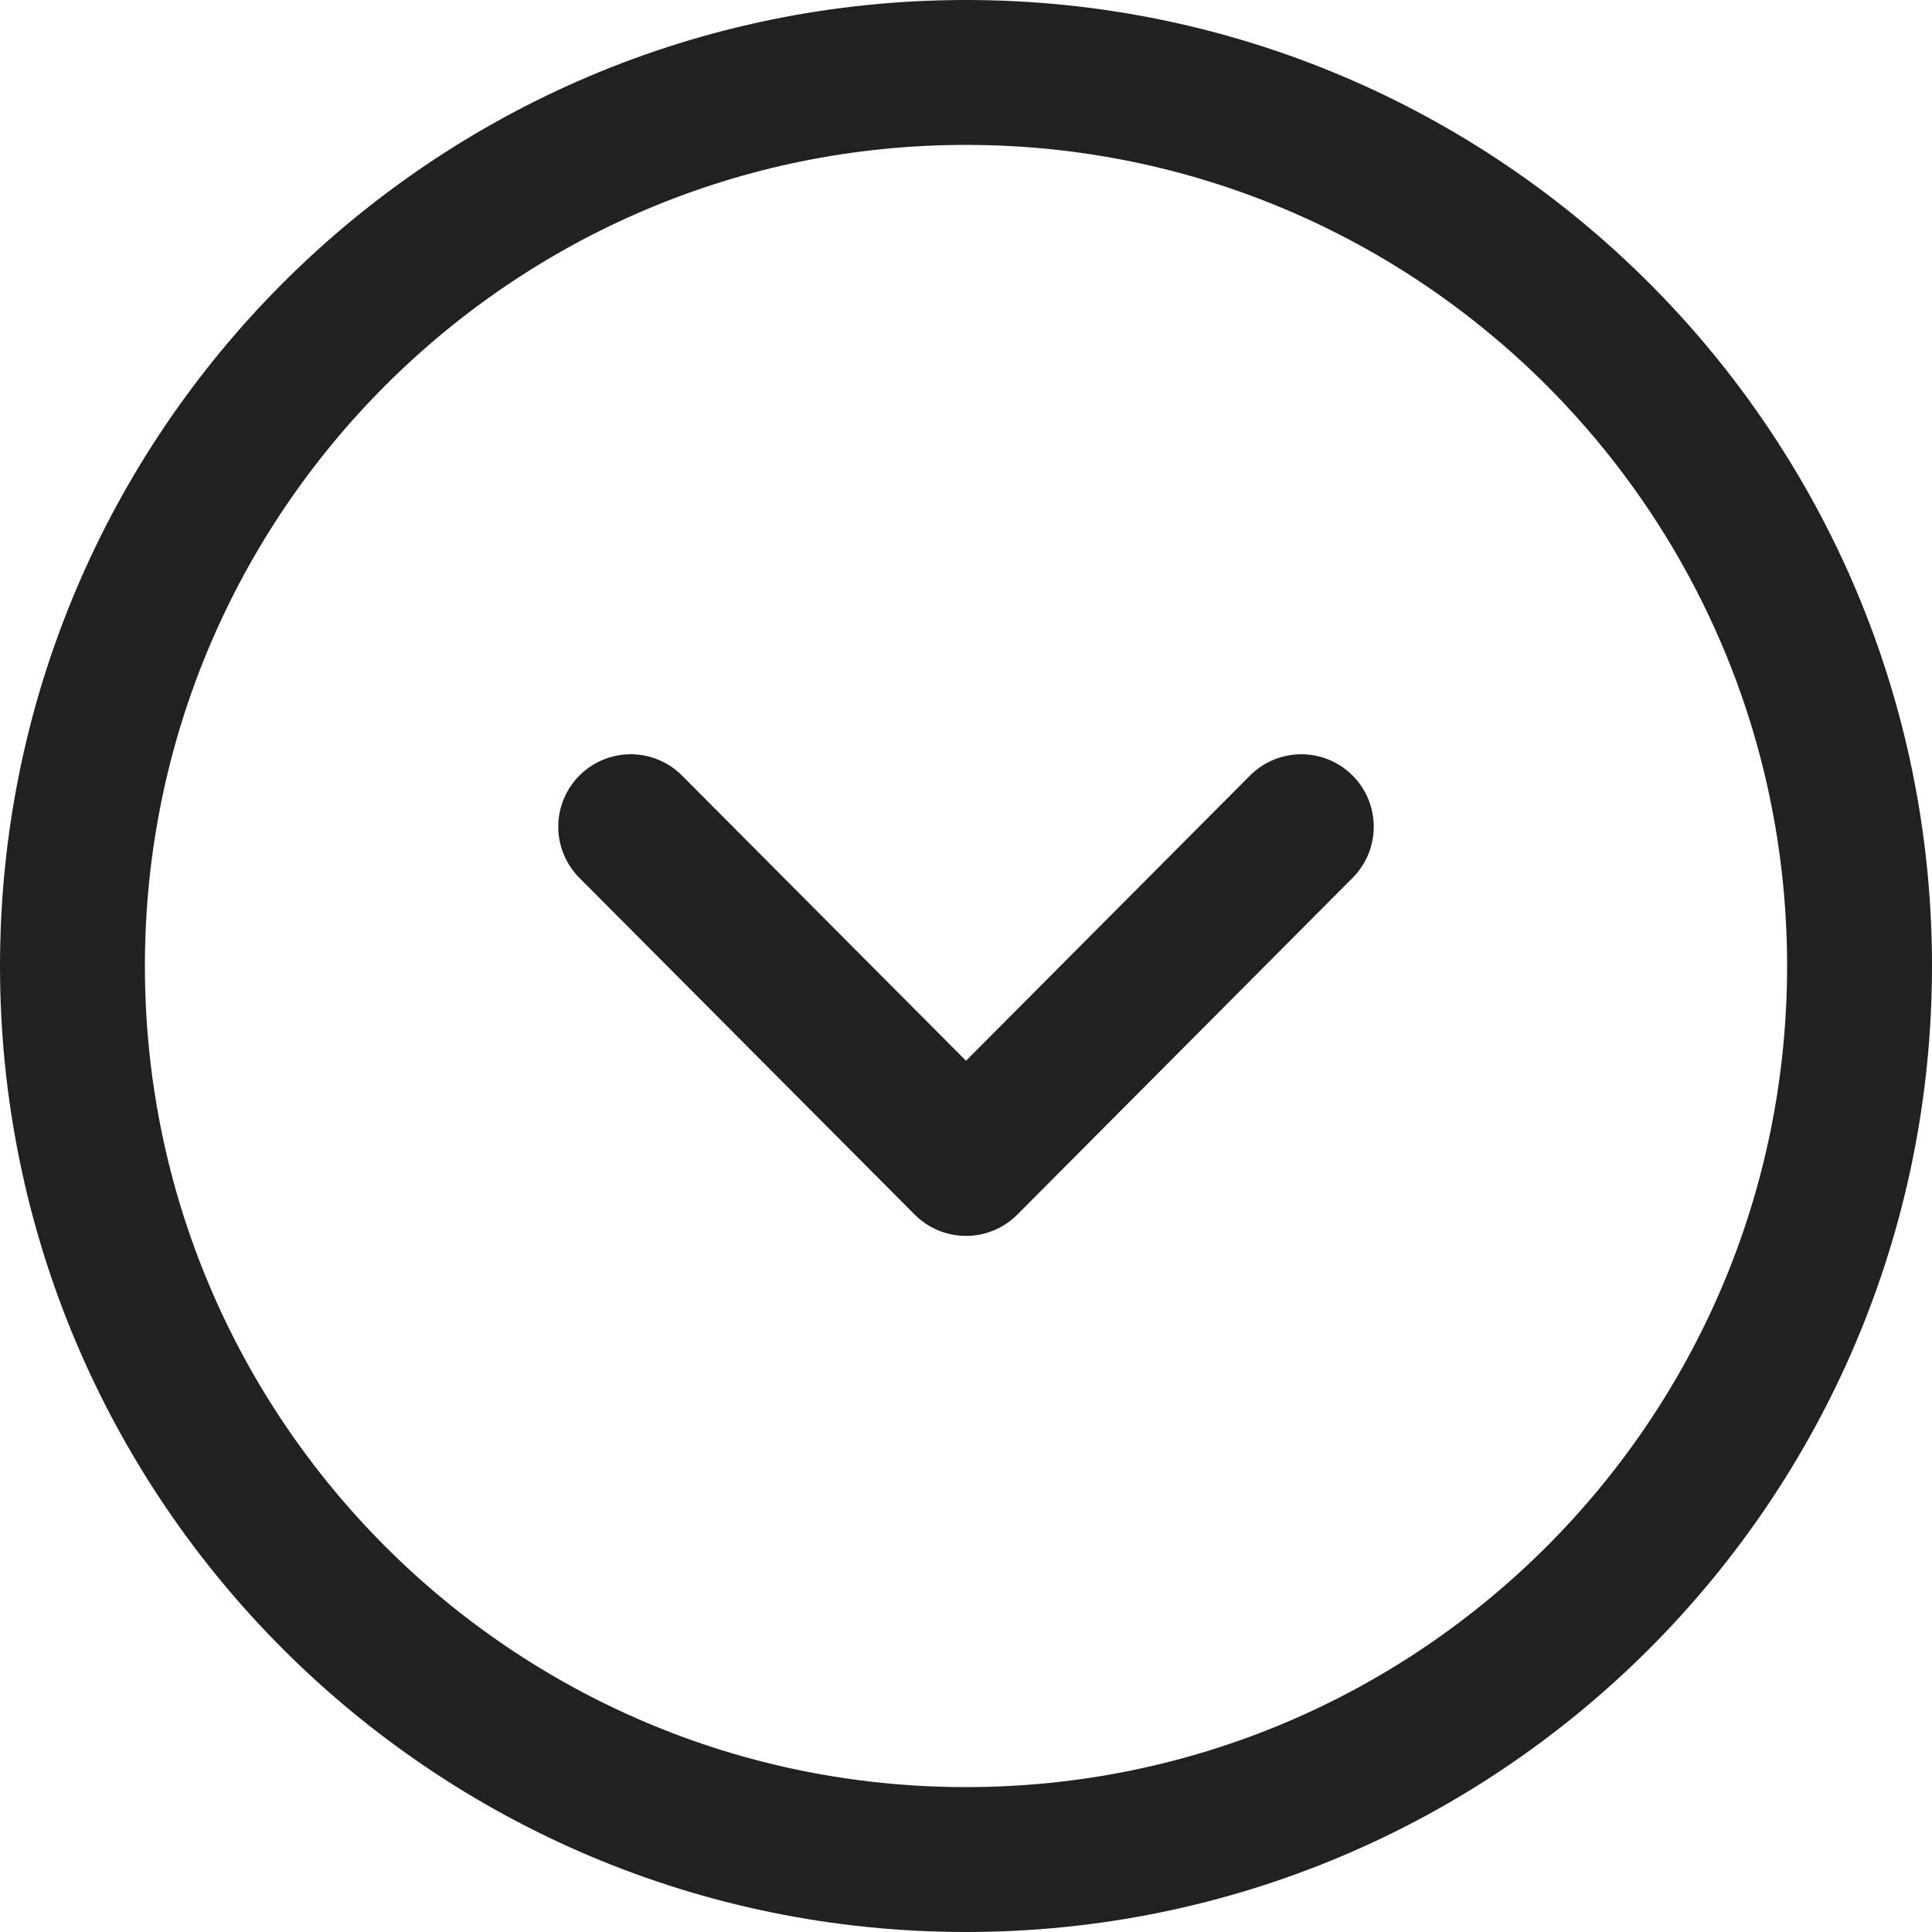
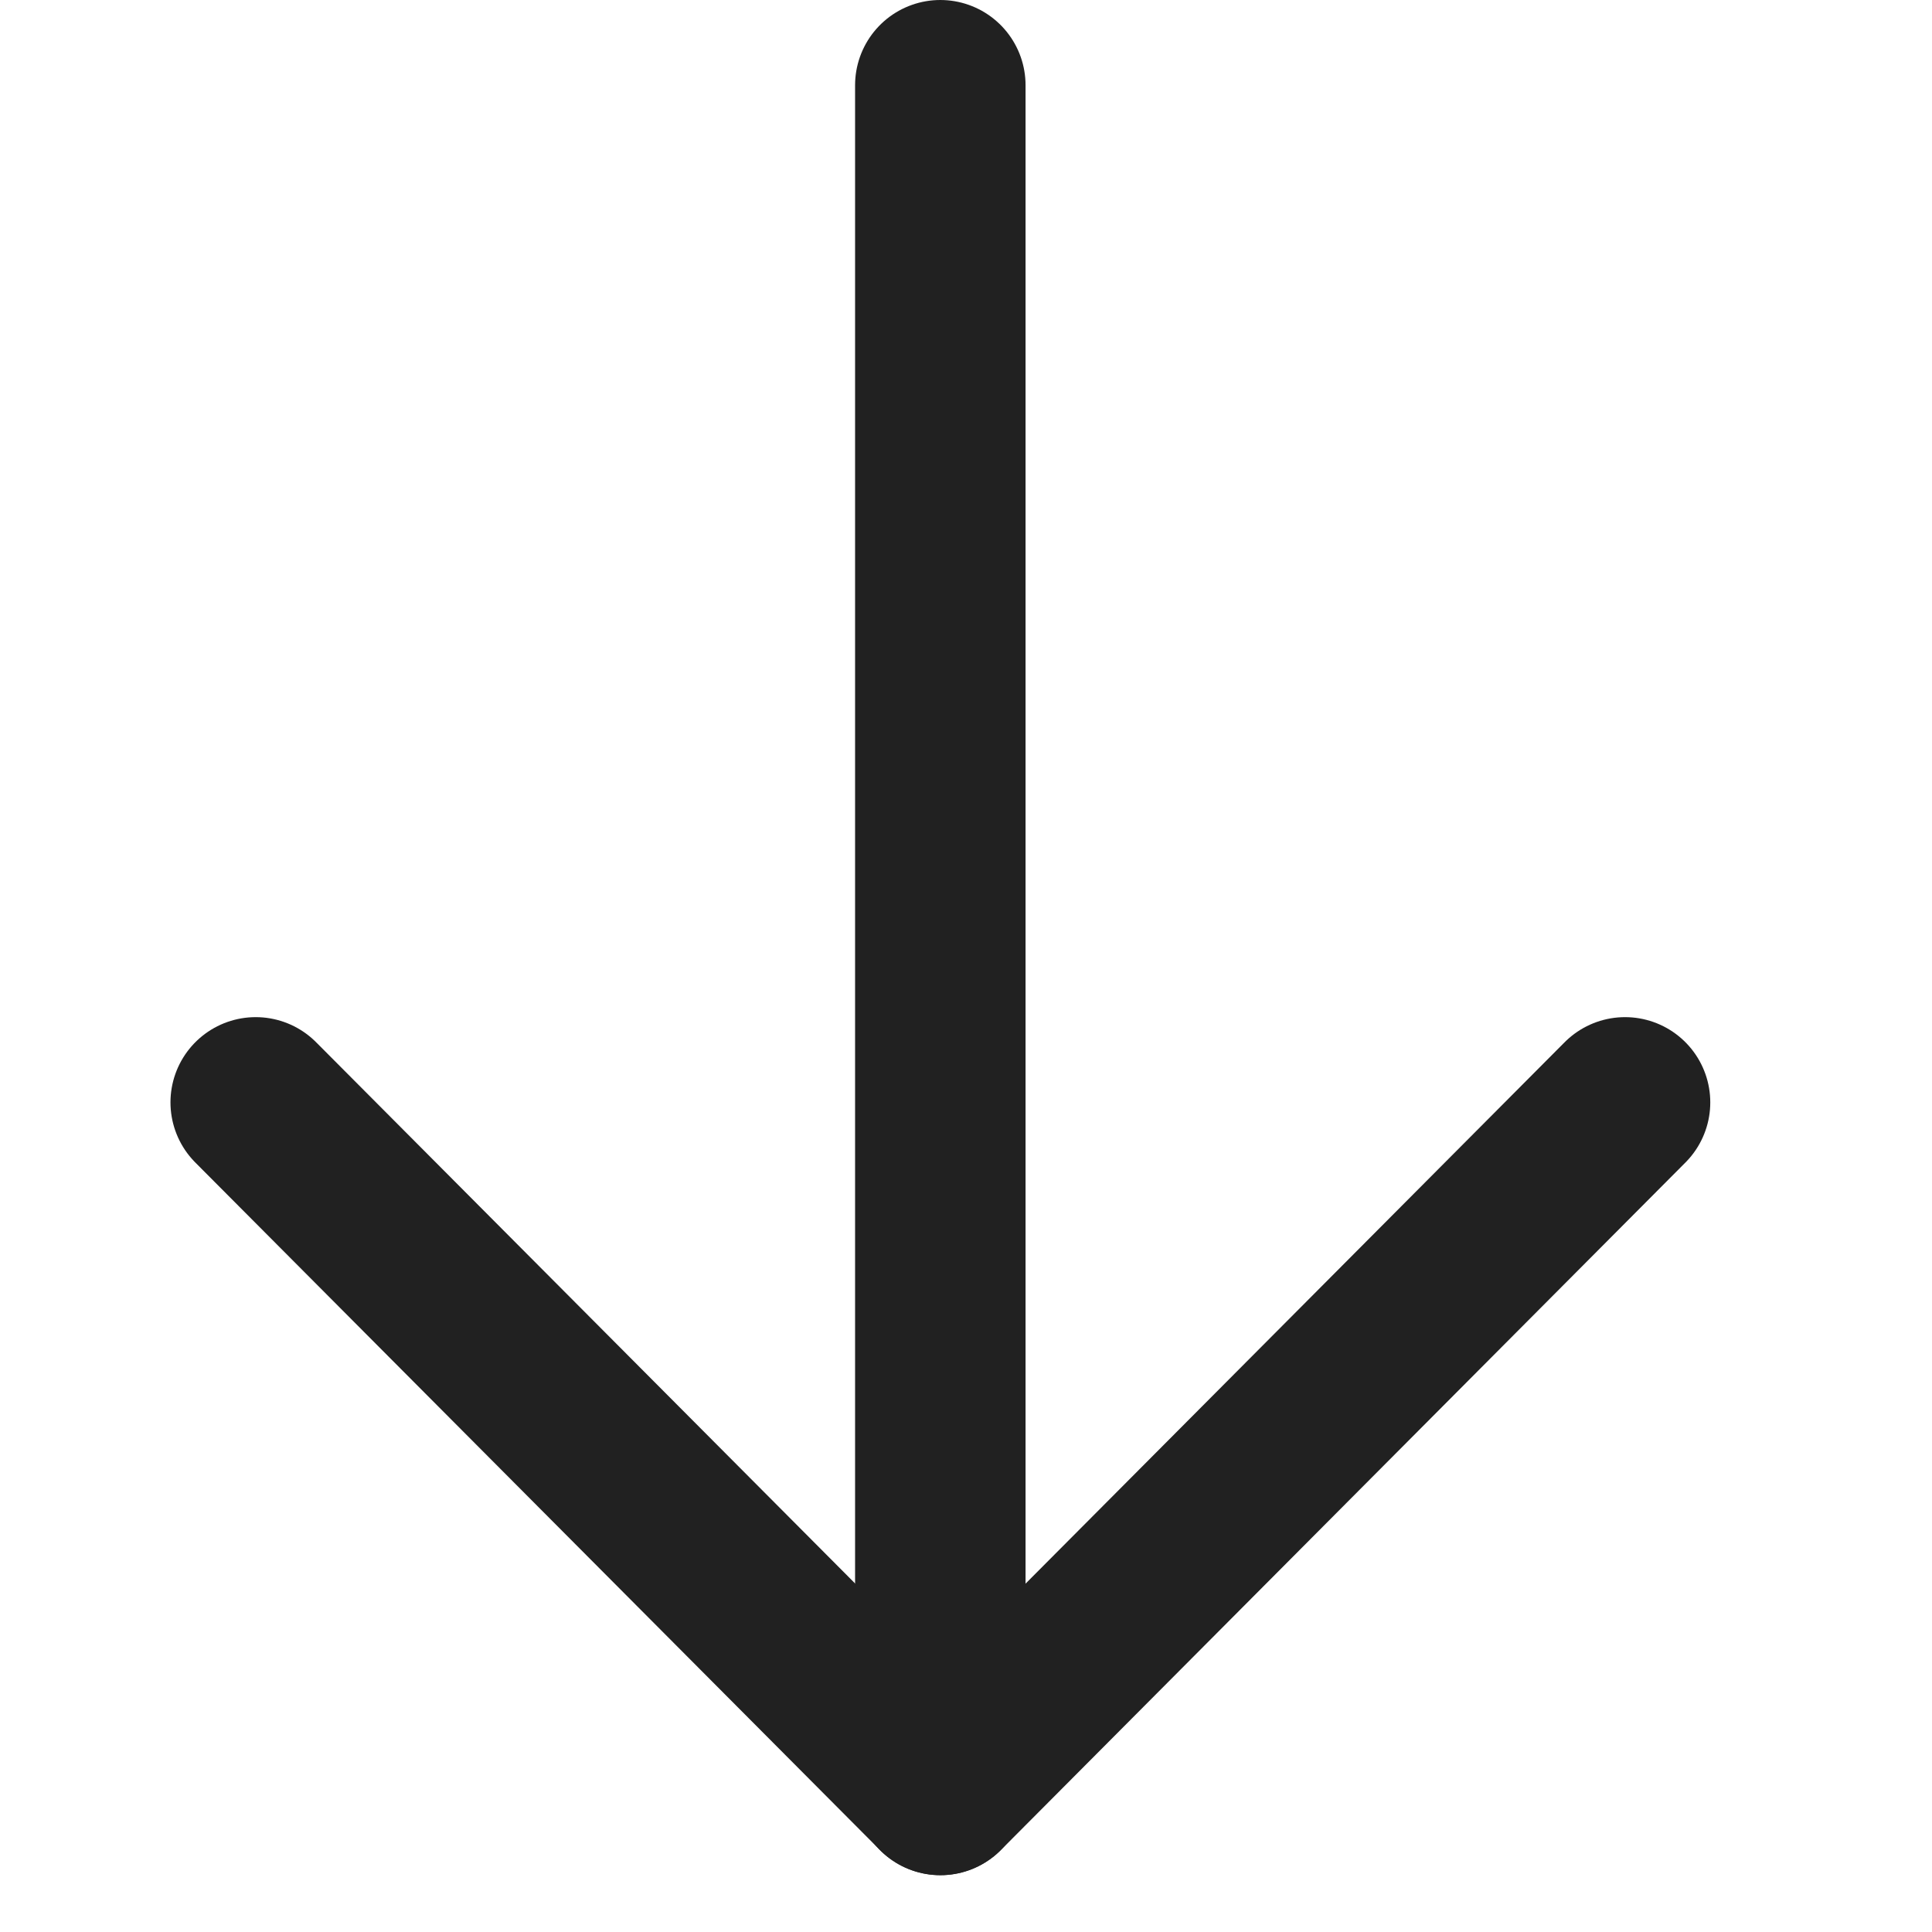
- <svg xmlns="http://www.w3.org/2000/svg" width="24" height="24" viewBox="0 0 20 20" fill="none">
-   <path fill-rule="evenodd" clip-rule="evenodd" d="M0.75 10C0.75 15.108 4.891 19.25 10 19.25C15.108 19.25 19.25 15.108 19.25 10C19.25 4.892 15.108 0.75 10 0.75C4.891 0.75 0.75 4.892 0.75 10Z" stroke="#212121" stroke-width="1.5" stroke-linecap="round" stroke-linejoin="round" />
-   <path d="M6.529 8.558L10 12.044L13.471 8.558" stroke="#212121" stroke-width="1.5" stroke-linecap="round" stroke-linejoin="round" />
+ <svg xmlns="http://www.w3.org/2000/svg" width="24" height="24" viewBox="0 0 15 17" fill="none">
+   <path d="M7.274 15.75V0.75" stroke="#212121" stroke-width="1.5" stroke-linecap="round" stroke-linejoin="round" />
+   <path d="M13.299 9.7L7.275 15.75L1.25 9.7" stroke="#212121" stroke-width="1.5" stroke-linecap="round" stroke-linejoin="round" />
</svg>
